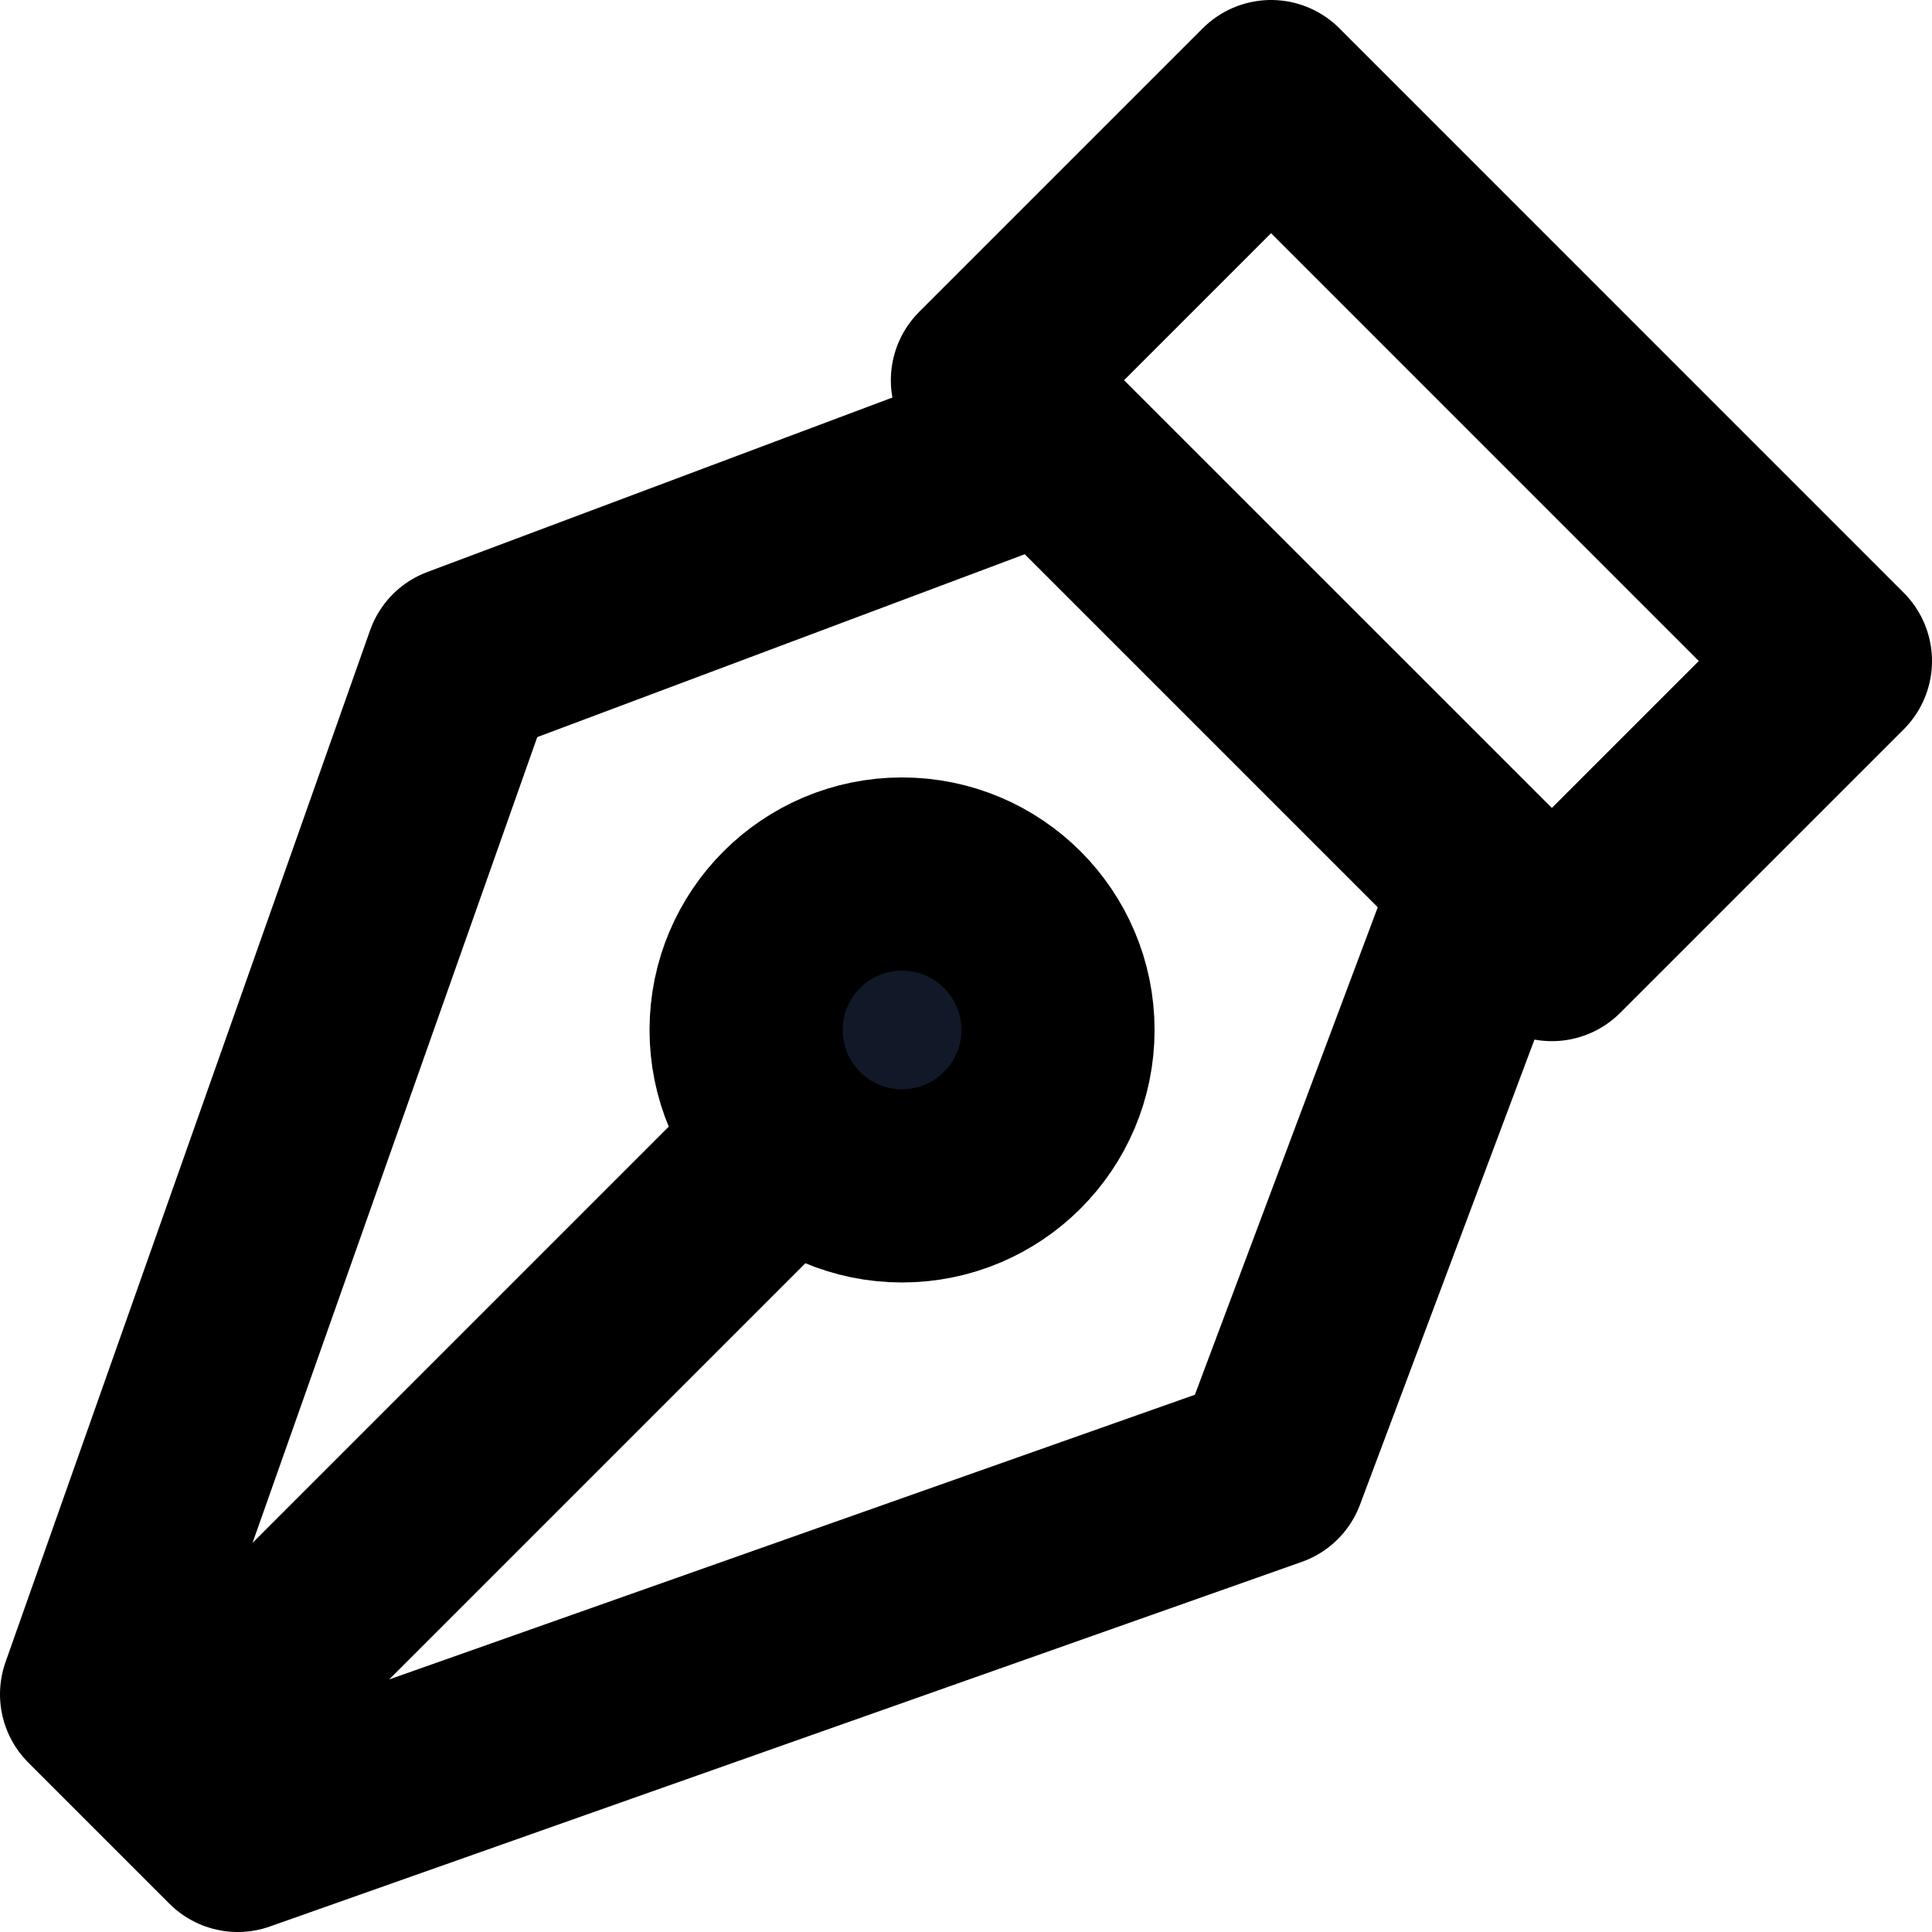
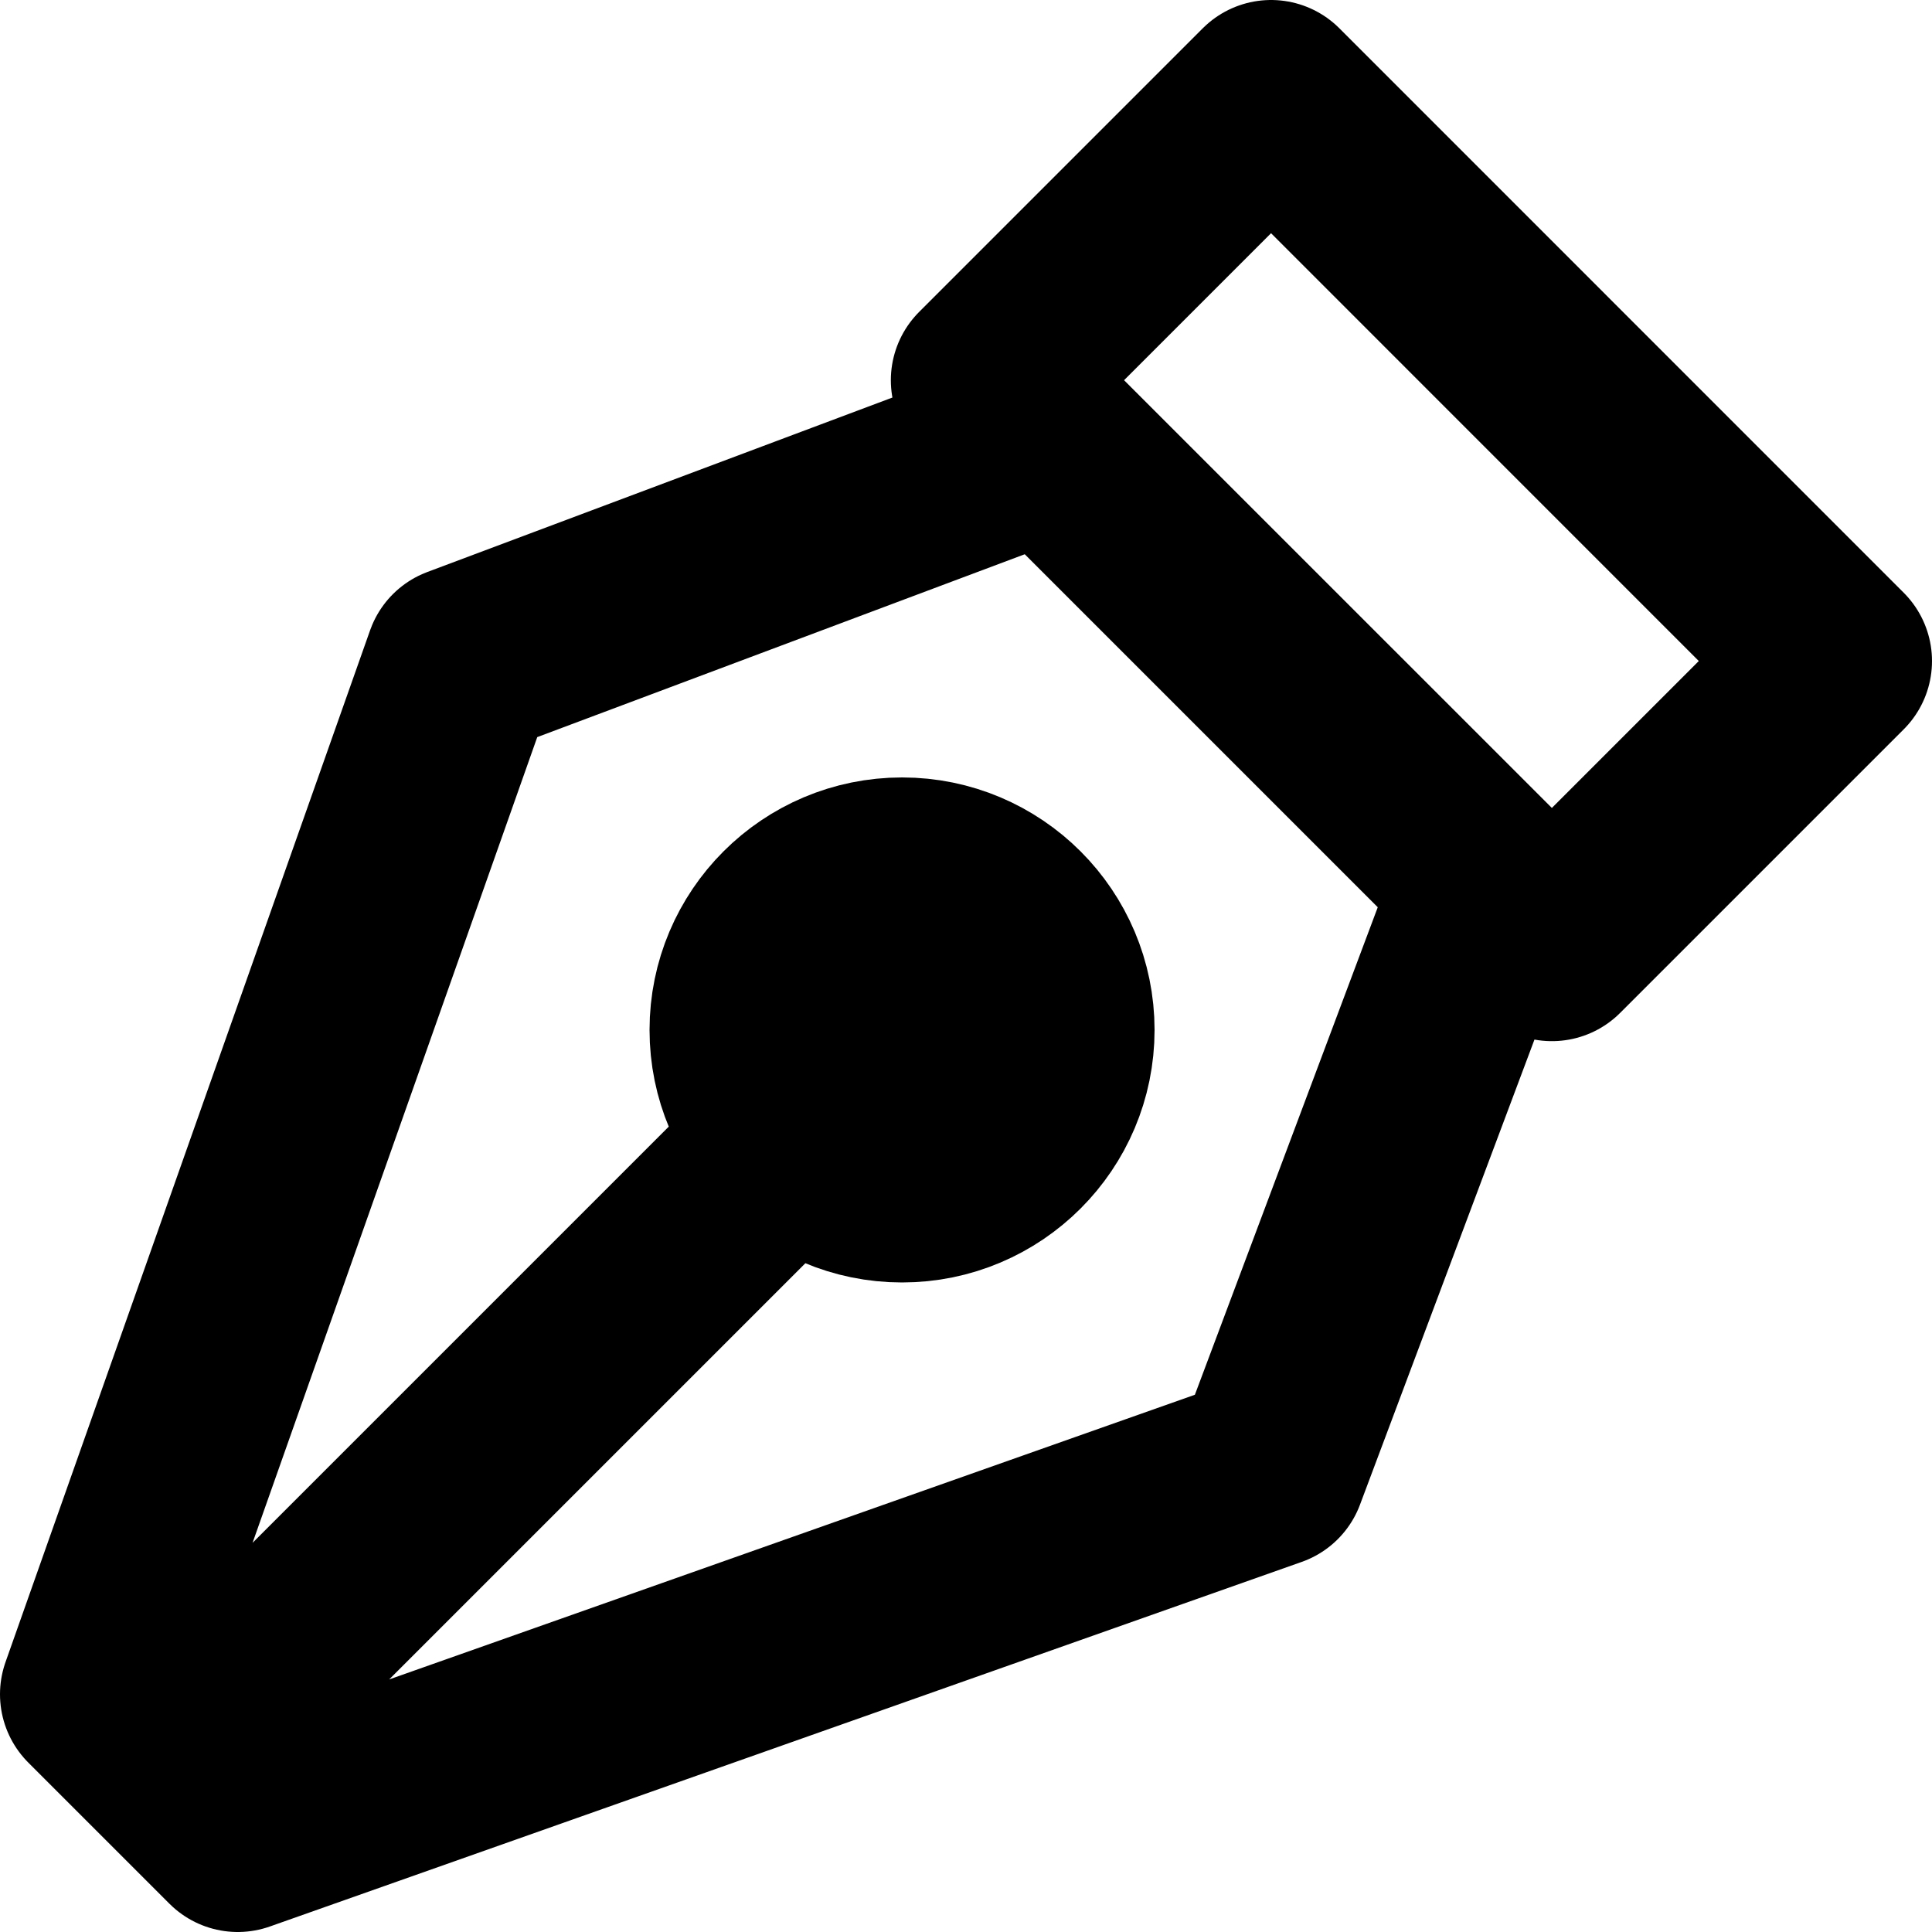
<svg xmlns="http://www.w3.org/2000/svg" fill="none" viewBox="0 0 20 20">
-   <path fill="#111928" d="M9.338 12.276a1.614 1.614 0 1 0 0-3.228 1.614 1.614 0 0 0 0 3.228Z" />
+   <path fill="currentColor" d="M9.338 12.276a1.614 1.614 0 1 0 0-3.228 1.614 1.614 0 0 0 0 3.228Z" />
  <path stroke="currentColor" stroke-linecap="round" stroke-linejoin="round" stroke-width="2" d="m2.111 17.889 6.086-6.086m2.663-7.228 4.565 4.565-2.283 6.086L2.461 19 1 17.539 4.774 6.858l6.086-2.283Zm5.205 5.203-5.843-5.842L13.158 1 19 6.843l-2.935 2.935Zm-5.113.884a1.614 1.614 0 1 1-3.228 0 1.614 1.614 0 0 1 3.228 0Z" />
</svg>
